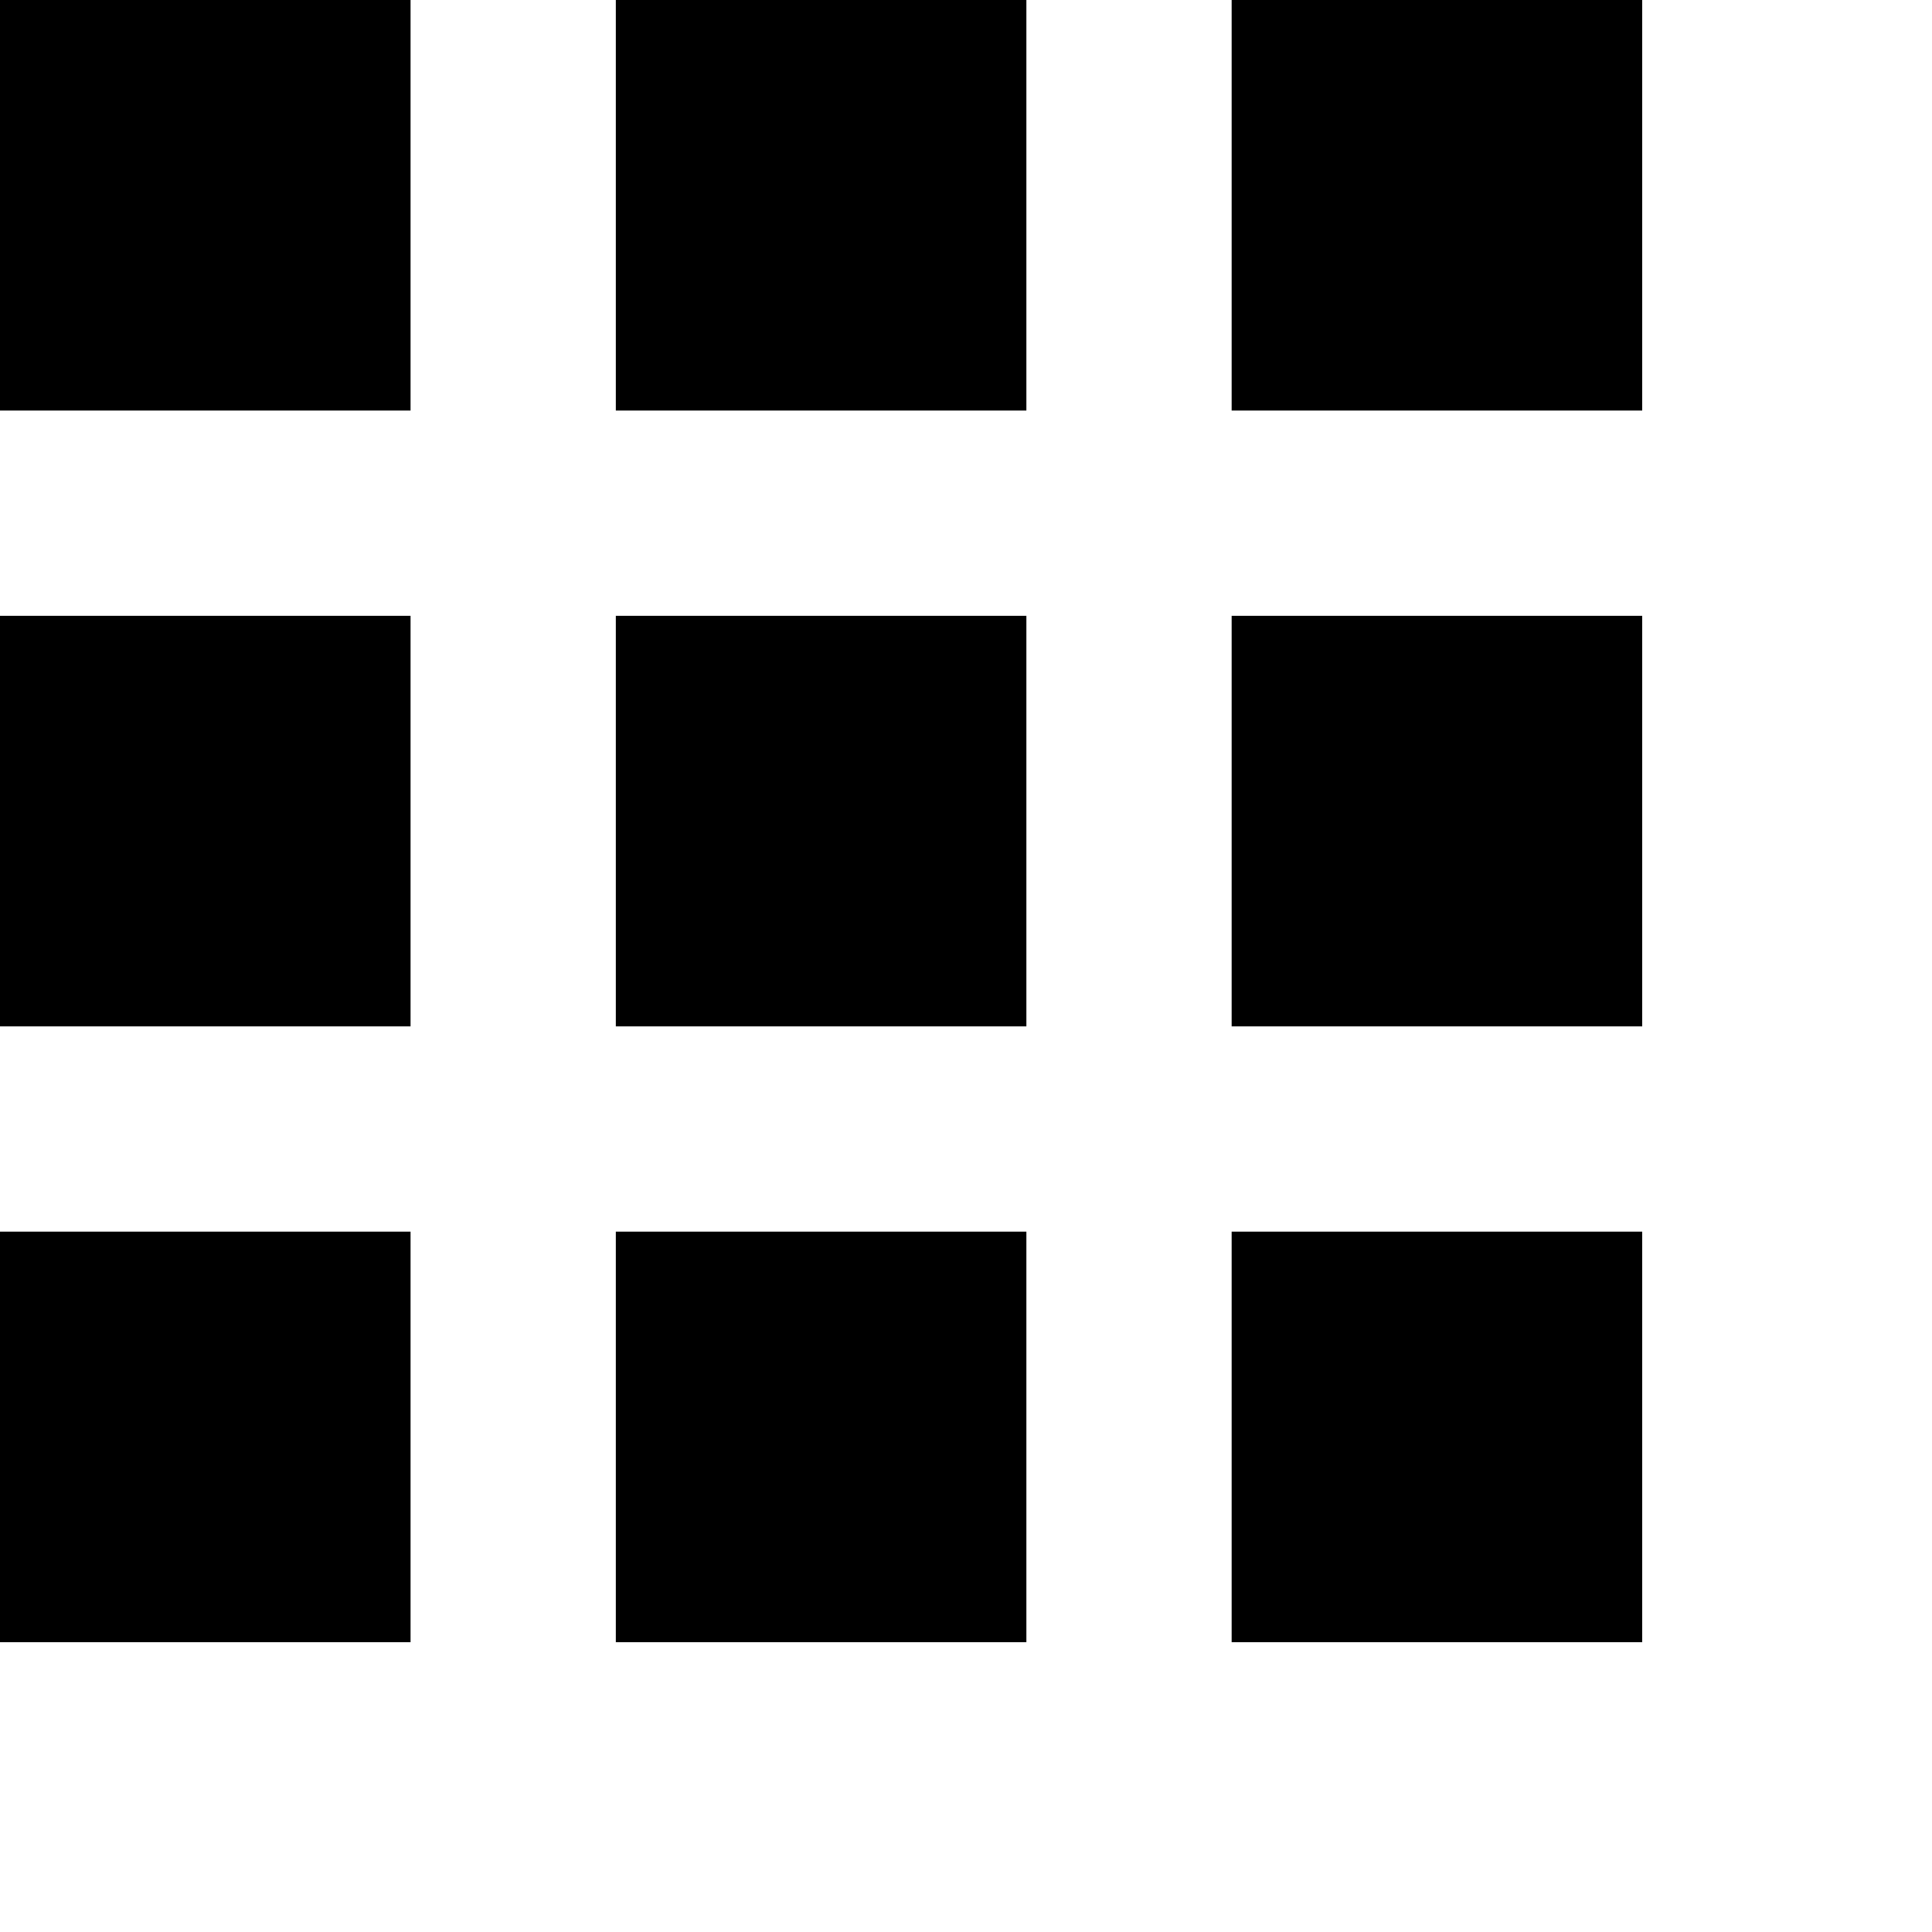
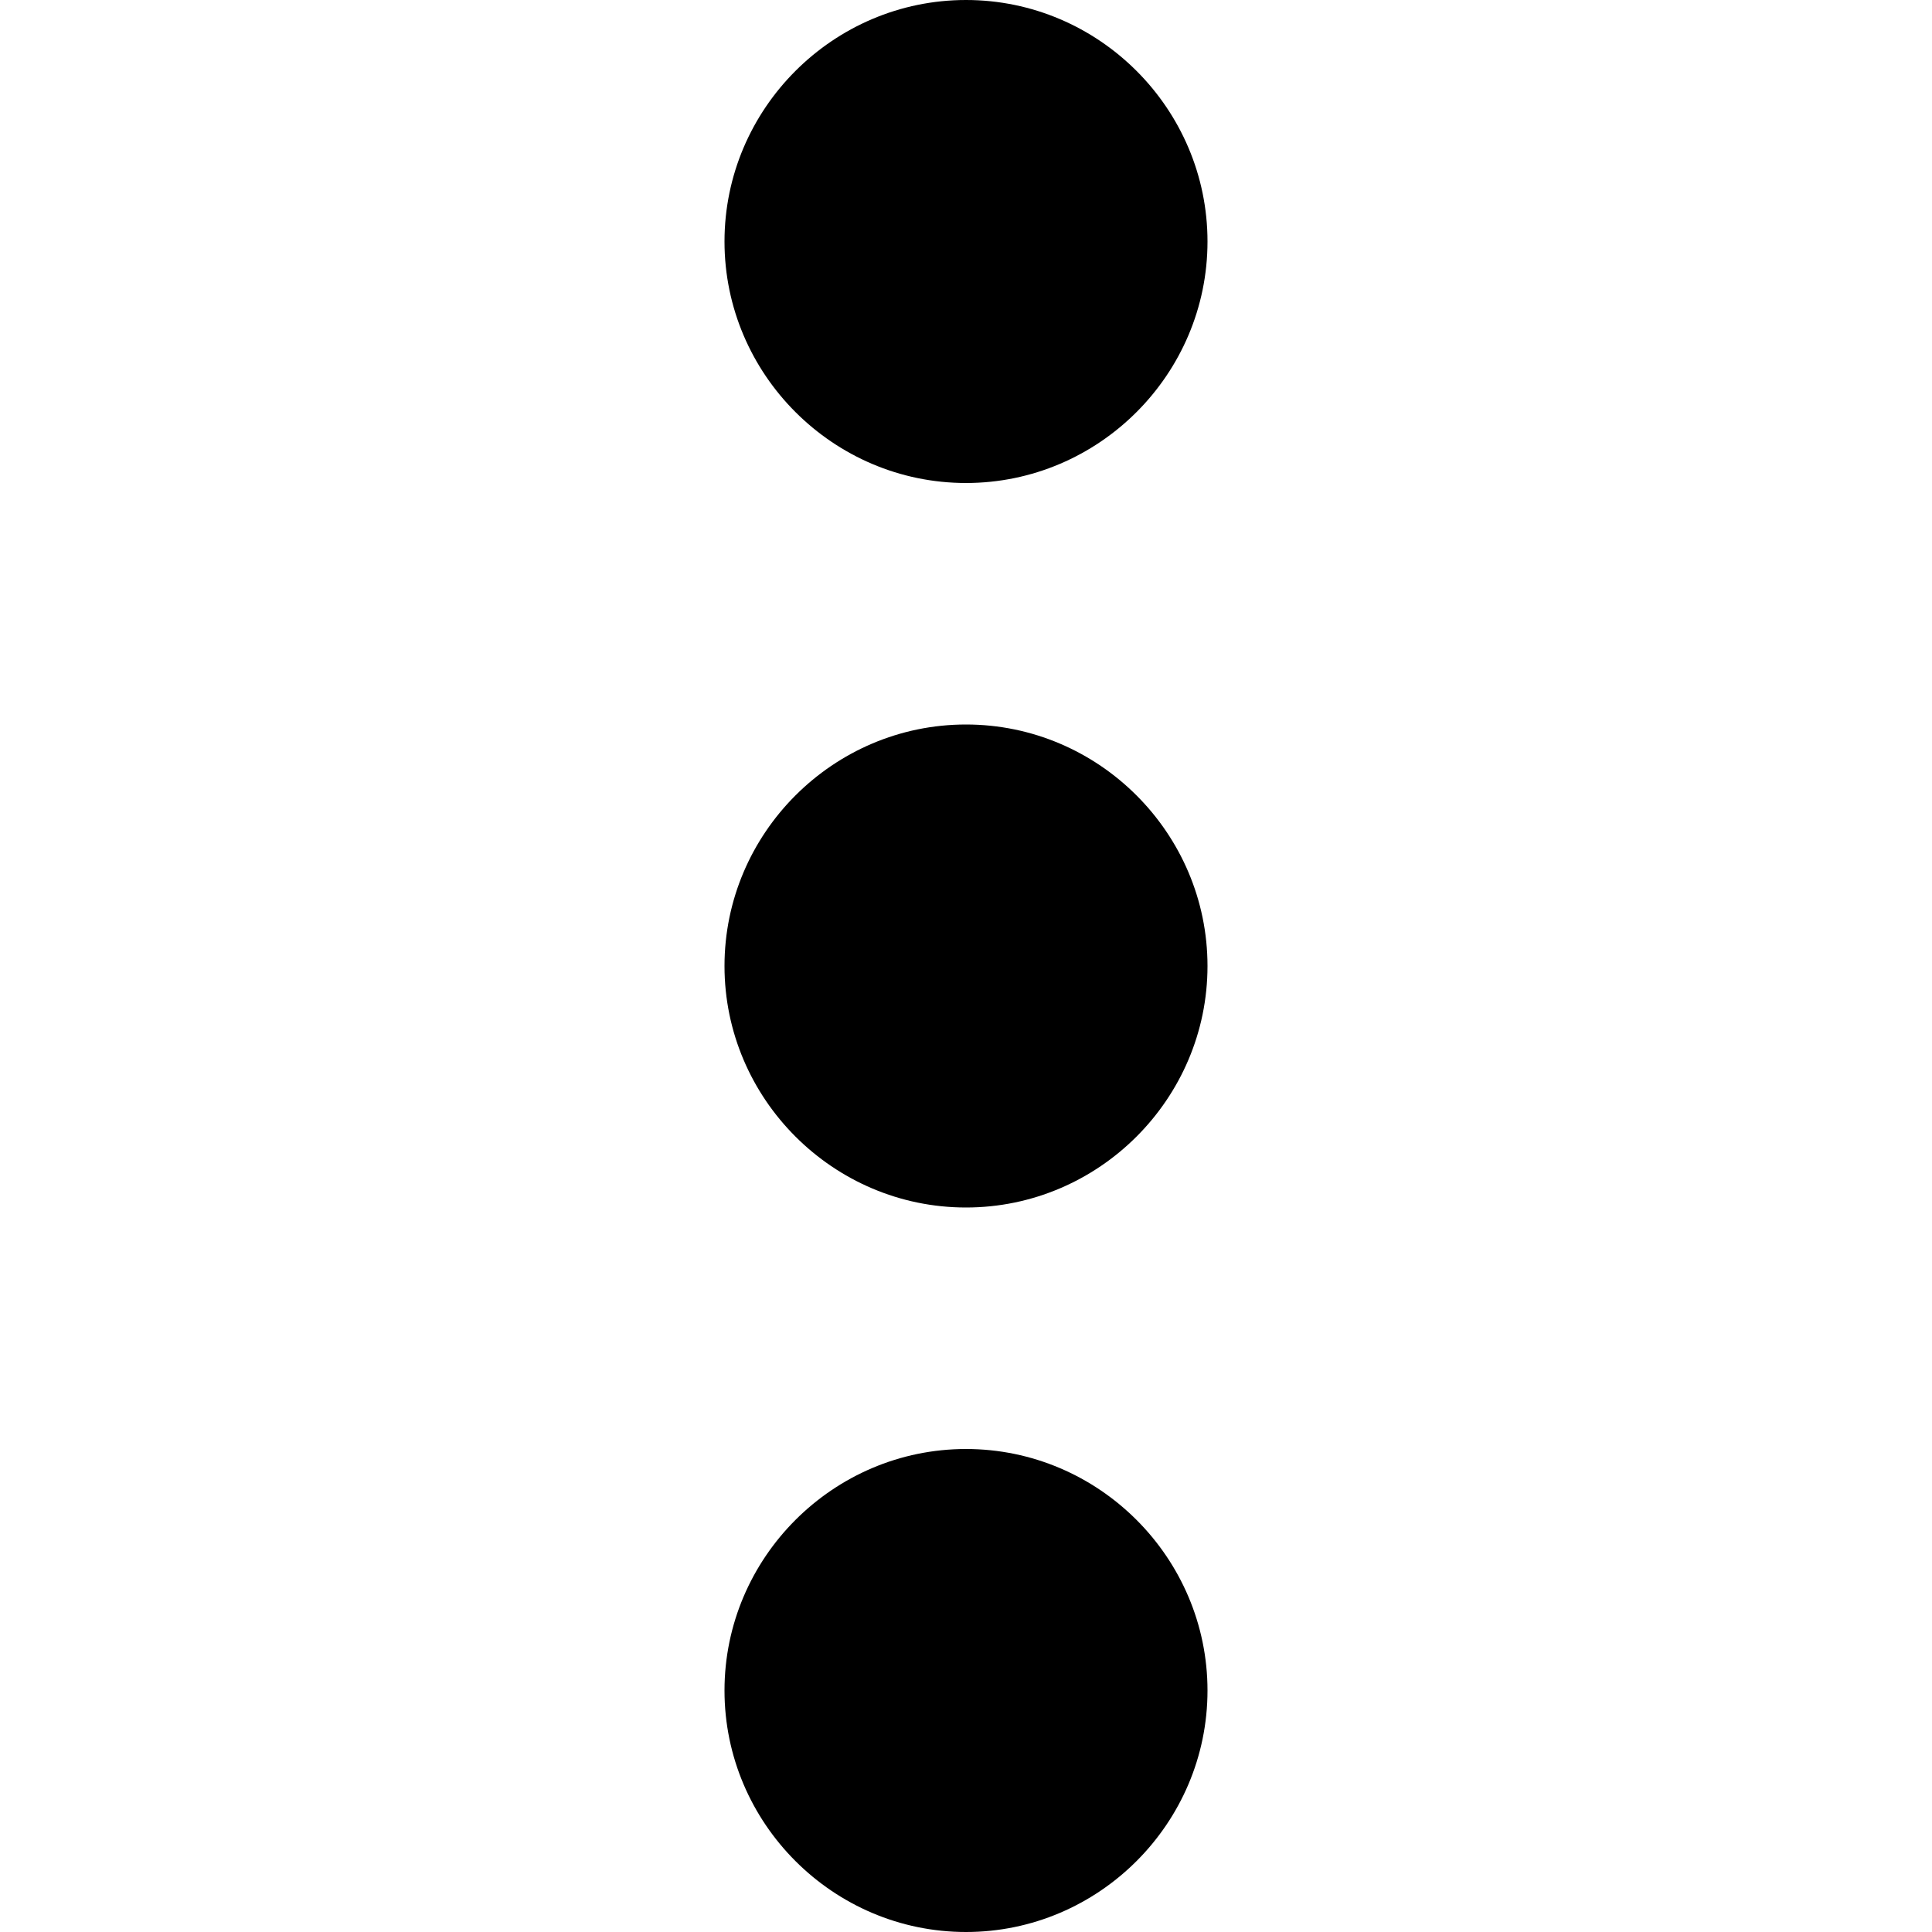
- <svg style="width:100%;height:100%" viewBox="0 0 480 480">
-   <path d="M0,102h102V0H0V102z M153,408h102V306H153V408z M0,408h102V306H0V408z M0,255h102V153H0V255z M153,255h102V153H153V255z         M306,0v102h102V0H306z M153,102h102V0H153V102z M306,255h102V153H306V255z M306,408h102V306H306V408z" />
+ <svg xmlns="http://www.w3.org/2000/svg" version="1.1" id="Capa_1" x="0px" y="0px" width="408px" height="408px" viewBox="0 0 408 408" style="enable-background:new 0 0 408 408;" xml:space="preserve">
+   <g id="more-vert">
+     <path d="M204,102c28.05,0,51-22.95,51-51S232.05,0,204,0s-51,22.95-51,51S175.95,102,204,102z M204,153c-28.05,0-51,22.95-51,51    s22.95,51,51,51s51-22.95,51-51S232.05,153,204,153z M204,306c-28.05,0-51,22.95-51,51s22.95,51,51,51s51-22.95,51-51    S232.05,306,204,306z" />
+   </g>
</svg>
